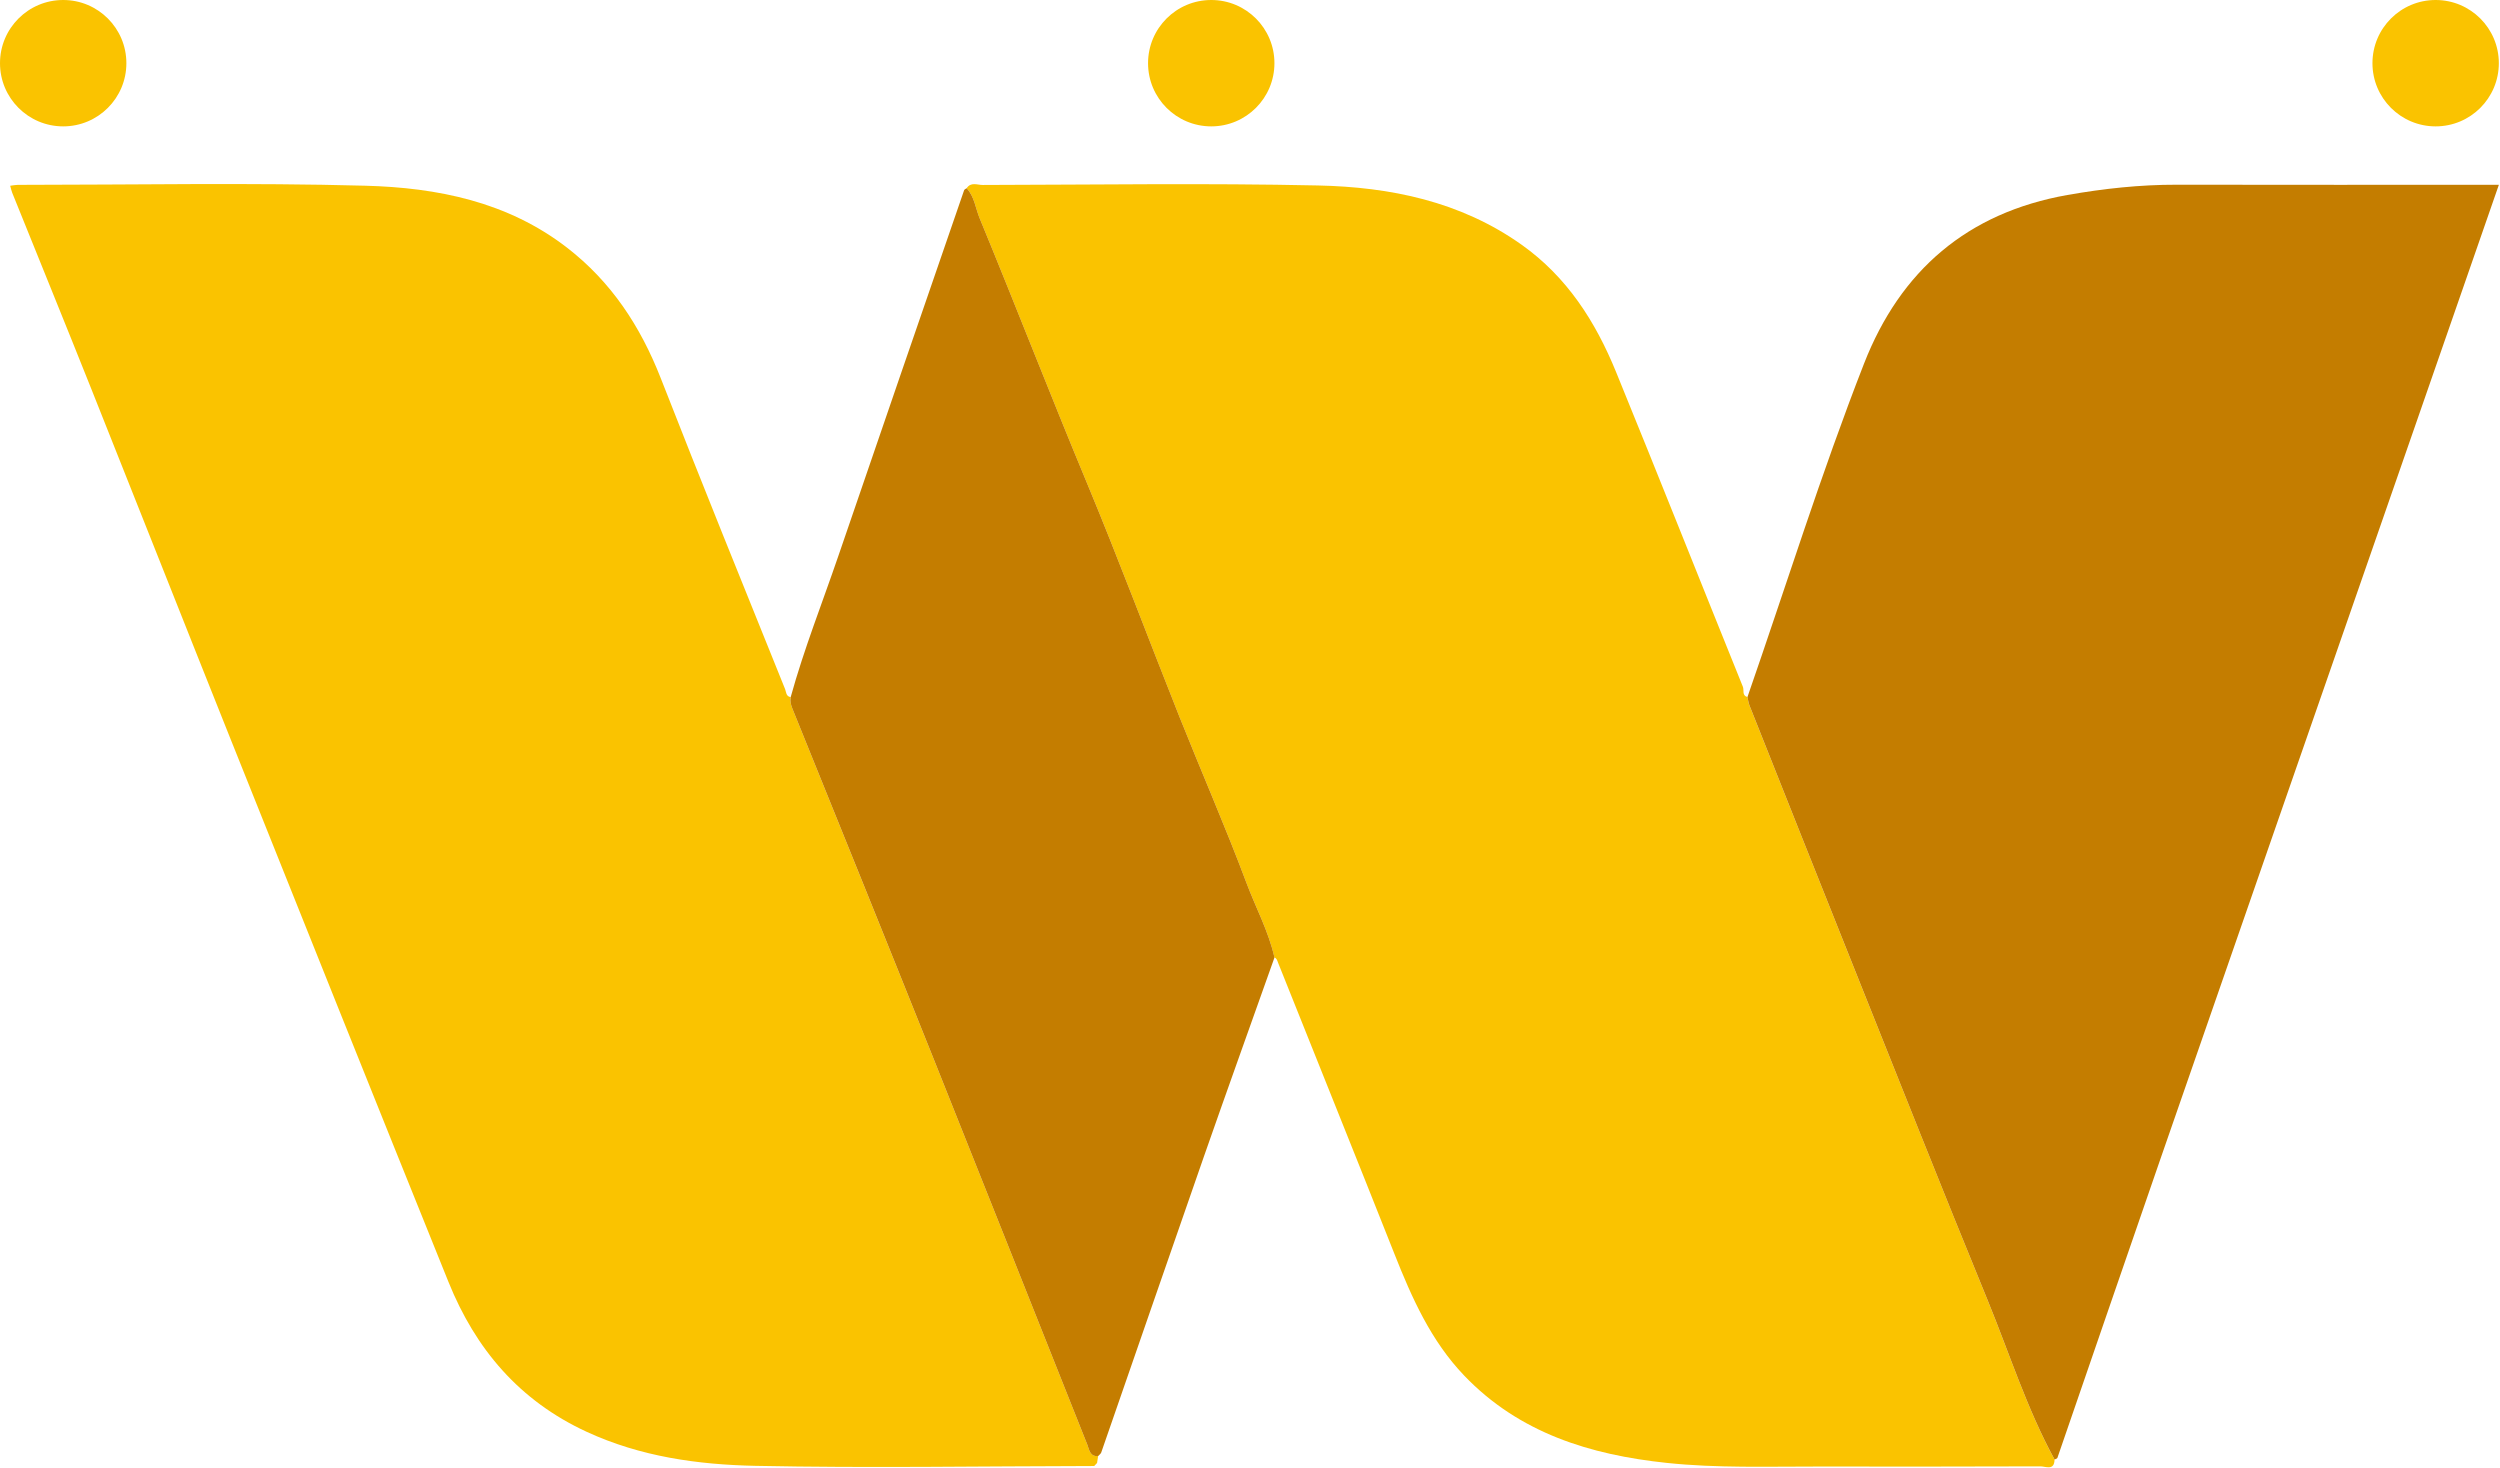
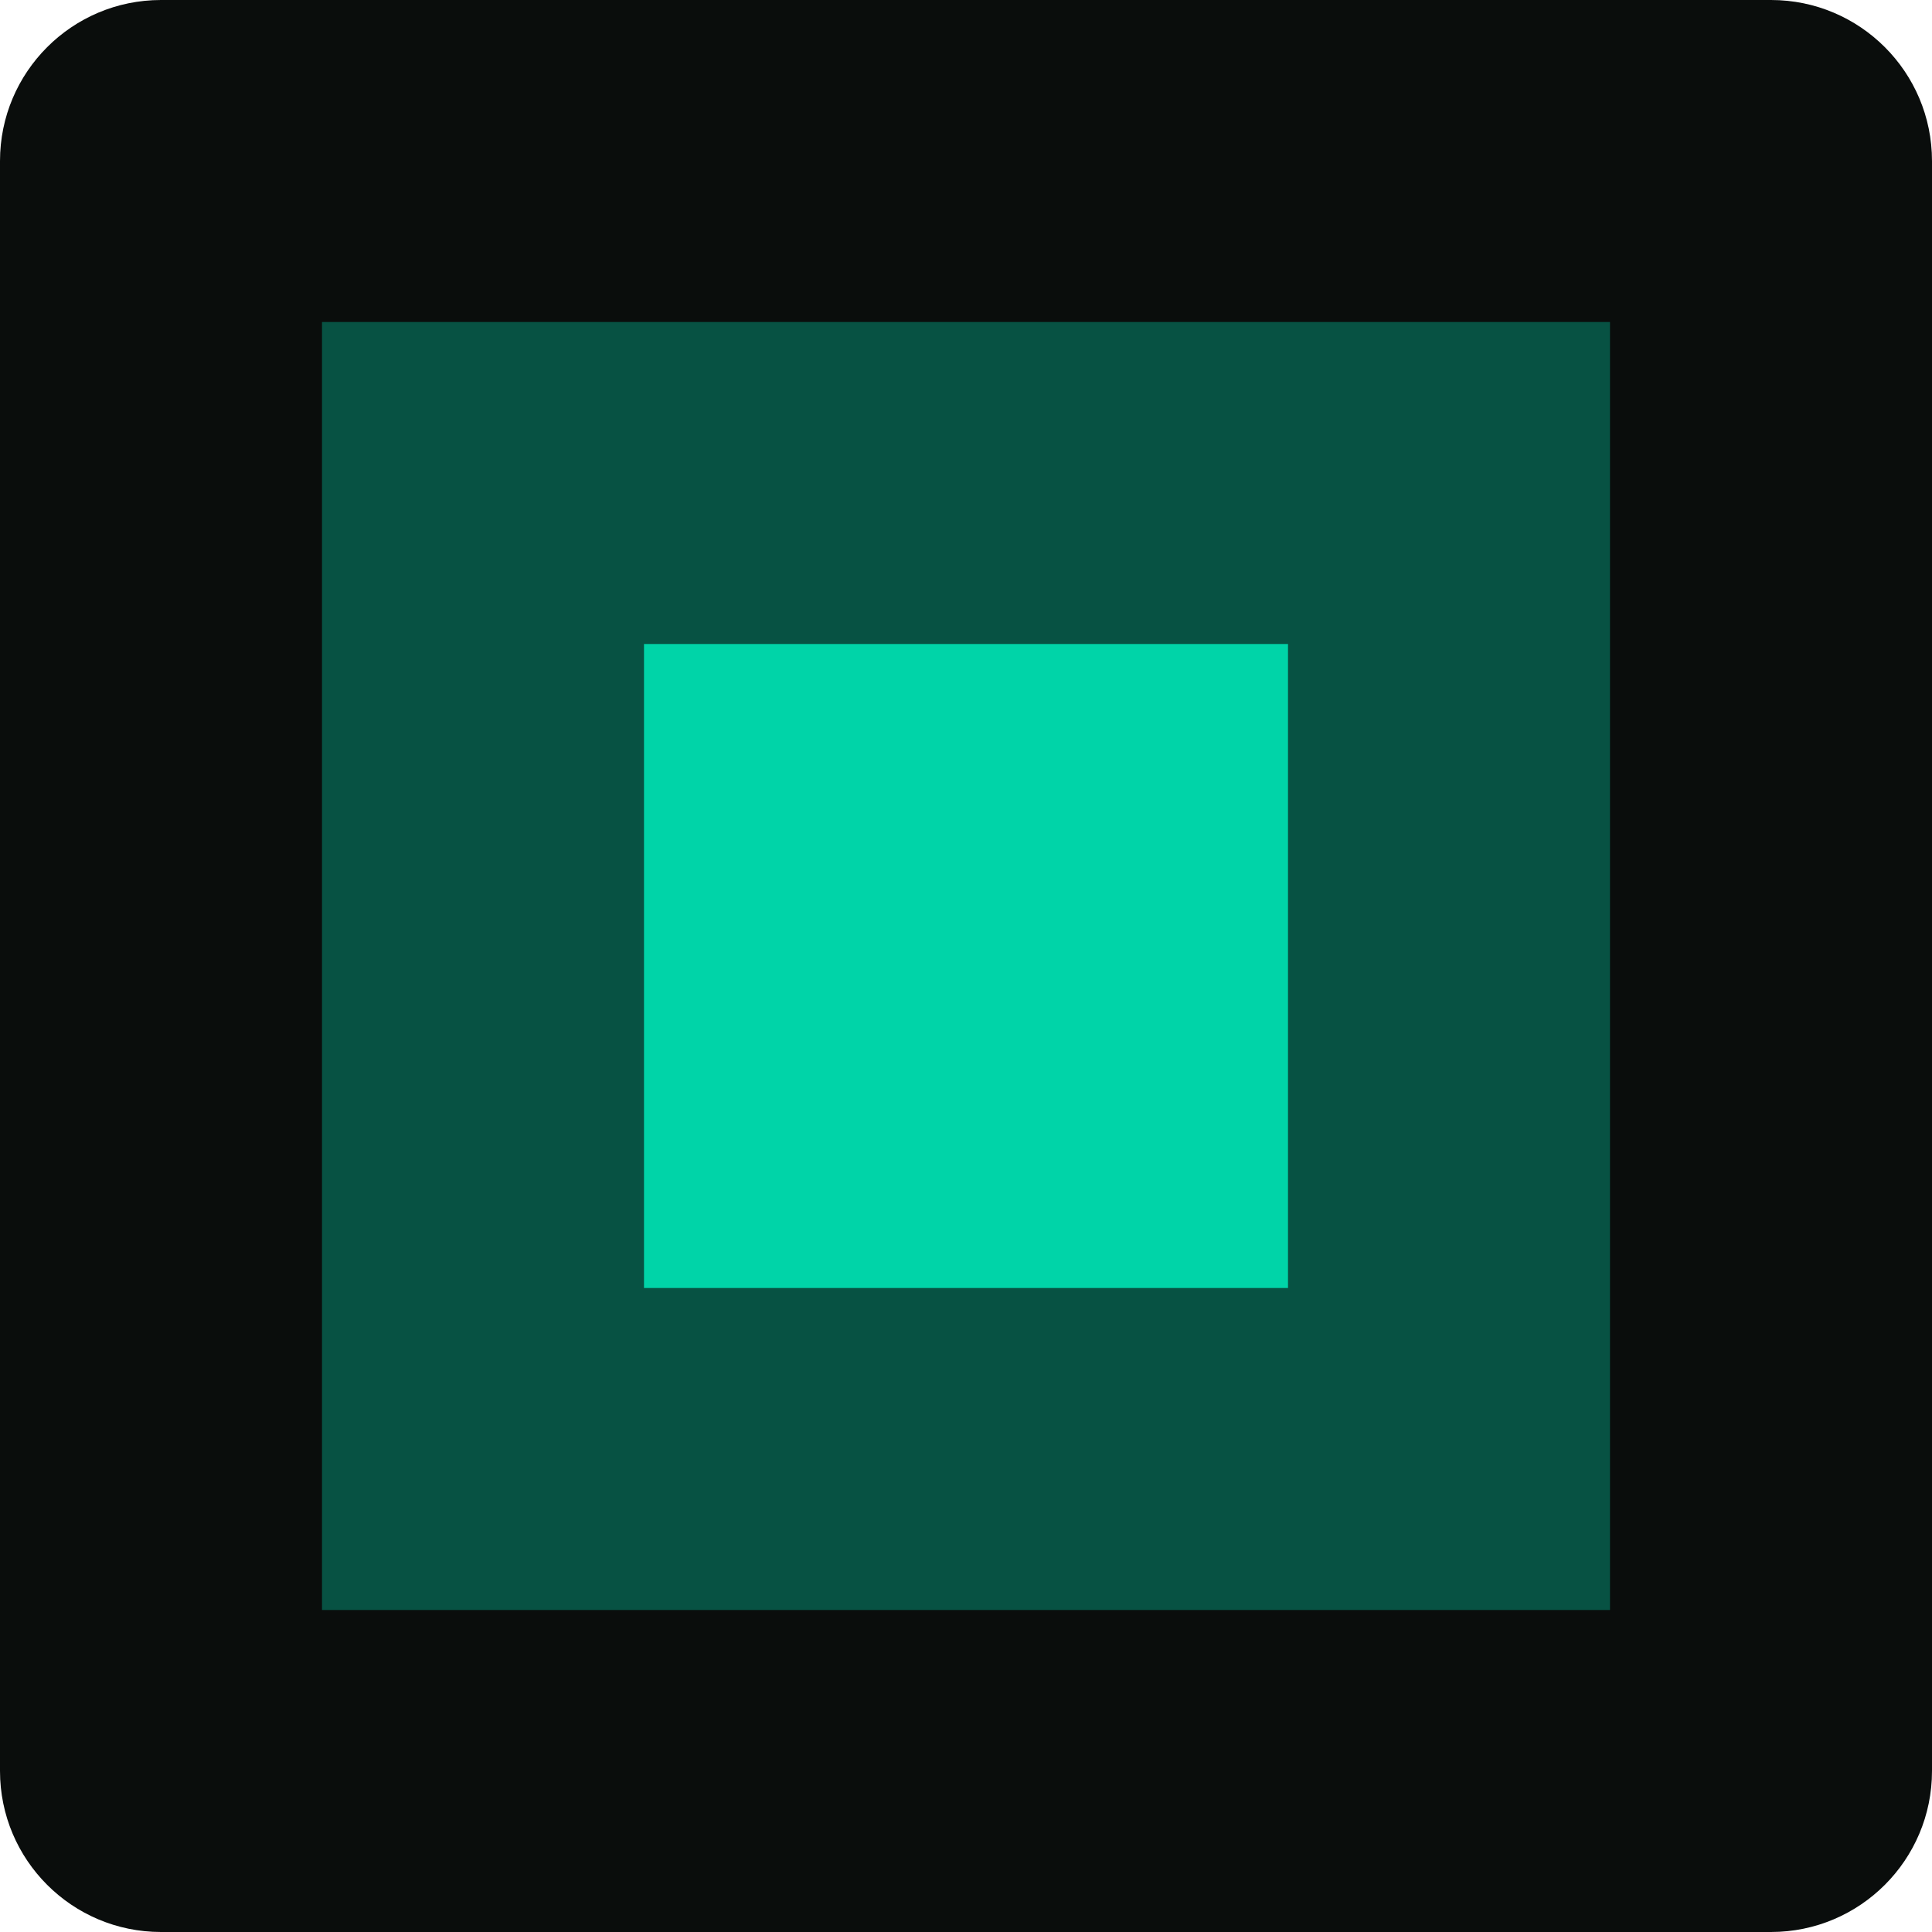
- <svg xmlns="http://www.w3.org/2000/svg" width="707" height="415" viewBox="0 0 707 415" fill="none">
-   <path d="M310.55 411.77C310.45 412.42 310.35 413.08 310.25 413.73C309.98 414.02 309.71 414.3 309.44 414.59C277.5 414.64 245.55 415.2 213.62 414.54C197.34 414.2 181.16 411.96 165.9 404.91C146.85 396.11 134.49 381.51 126.84 362.56C106.16 311.34 85.63 260.06 65.11 208.77C51.98 175.93 39.01 143.03 25.9 110.18C18.49 91.6 10.94 73.08 3.46 54.53C3.23 53.96 3.11 53.34 2.88 52.53C3.77 52.42 4.4 52.28 5.02 52.28C37.8 52.27 70.59 51.63 103.35 52.52C123.66 53.07 143.54 57.04 160.37 70.05C172.89 79.73 181.12 92.3 186.85 106.93C198.35 136.35 210.22 165.63 222.04 194.92C222.32 195.61 222.27 197 223.61 197.13C223.38 198.31 223.66 199.36 224.12 200.49C237.44 233.43 250.78 266.36 263.99 299.35C278.55 335.72 292.97 372.14 307.48 408.53C308.05 409.96 308.19 411.96 310.55 411.77Z" fill="#FAC300" />
-   <path d="M273.37 53.23C274.56 51.38 276.4 52.32 277.9 52.31C309.49 52.25 341.09 51.76 372.67 52.45C393.14 52.89 412.98 56.92 430.3 69.2C443.16 78.32 451.21 90.96 457.01 105.17C469.11 134.8 480.9 164.55 492.89 194.22C493.28 195.18 492.57 196.7 494.17 197.12C494.35 197.91 494.44 198.74 494.74 199.49C504.52 224.09 514.29 248.7 524.12 273.27C536.72 304.76 549.22 336.3 562.08 367.68C568.26 382.75 573.18 398.37 581.02 412.75C580.99 416 578.49 414.69 577.04 414.69C556.09 414.77 535.14 414.76 514.18 414.74C499.9 414.72 485.6 415.21 471.37 413.71C449.73 411.43 429.63 405.28 414.05 388.99C404.66 379.18 399.25 367 394.32 354.54C383.45 327.09 372.39 299.71 361.45 272.29C361.2 271.66 361.1 271.04 360.4 270.77C358.74 263.3 355.07 256.57 352.41 249.47C346.51 233.68 339.73 218.23 333.48 202.56C324.66 180.44 316.35 158.11 307.19 136.12C296.89 111.39 287.23 86.41 277.01 61.66C275.87 58.88 275.58 55.61 273.37 53.23Z" fill="#FAC300" />
-   <path d="M581.03 412.75C573.19 398.37 568.27 382.75 562.09 367.68C549.22 336.3 536.73 304.759 524.13 273.269C514.29 248.689 504.53 224.09 494.75 199.49C494.45 198.74 494.37 197.91 494.18 197.12C505.11 165.68 515.02 133.87 527.14 102.85C537.43 76.499 556.38 60.15 584.69 55.139C594.94 53.33 605.19 52.219 615.59 52.239C645.86 52.3 676.13 52.26 706.68 52.26C699.03 74.279 691.45 96.1 683.87 117.92C659.59 187.8 635.28 257.67 611.03 327.57C601.24 355.79 591.58 384.05 581.83 412.29C581.74 412.51 581.3 412.6 581.03 412.75Z" fill="#C47D00" />
-   <path d="M273.37 53.23C275.58 55.609 275.87 58.88 277.03 61.69C287.25 86.45 296.91 111.419 307.21 136.149C316.36 158.129 324.68 180.459 333.5 202.589C339.74 218.249 346.52 233.71 352.43 249.5C355.08 256.6 358.75 263.329 360.42 270.799C353.77 289.539 347.04 308.249 340.48 327.019C330.74 354.909 321.13 382.85 311.43 410.76C311.29 411.15 310.85 411.439 310.55 411.779C308.19 411.969 308.05 409.969 307.48 408.529C292.97 372.139 278.55 335.719 263.99 299.349C250.79 266.359 237.45 233.43 224.12 200.49C223.66 199.36 223.39 198.31 223.61 197.13C227.35 183.59 232.53 170.539 237.07 157.269C248.87 122.759 260.77 88.279 272.65 53.8C272.74 53.559 273.12 53.419 273.37 53.23Z" fill="#C47D00" />
-   <path d="M17.87 35.74C27.739 35.74 35.74 27.739 35.74 17.87C35.74 8.001 27.739 0 17.87 0C8.001 0 0 8.001 0 17.87C0 27.739 8.001 35.74 17.87 35.74Z" fill="#FAC300" />
-   <path d="M342.54 35.74C352.409 35.74 360.41 27.739 360.41 17.87C360.41 8.001 352.409 0 342.54 0C332.671 0 324.67 8.001 324.67 17.87C324.67 27.739 332.671 35.74 342.54 35.74Z" fill="#FAC300" />
-   <path d="M688.8 35.74C698.669 35.74 706.67 27.739 706.67 17.87C706.67 8.001 698.669 0 688.8 0C678.93 0 670.93 8.001 670.93 17.87C670.93 27.739 678.93 35.74 688.8 35.74Z" fill="#FAC300" />
+ <svg xmlns="http://www.w3.org/2000/svg" width="24" height="24" viewBox="0 0 24 24" fill="none">
+   <rect width="24" height="24" rx="2" fill="#0A0D0C" />
+   <rect x="4" y="4" width="16" height="16" fill="#075243" />
+   <rect x="8" y="8" width="8" height="8" fill="#00D4A8" />
</svg>
